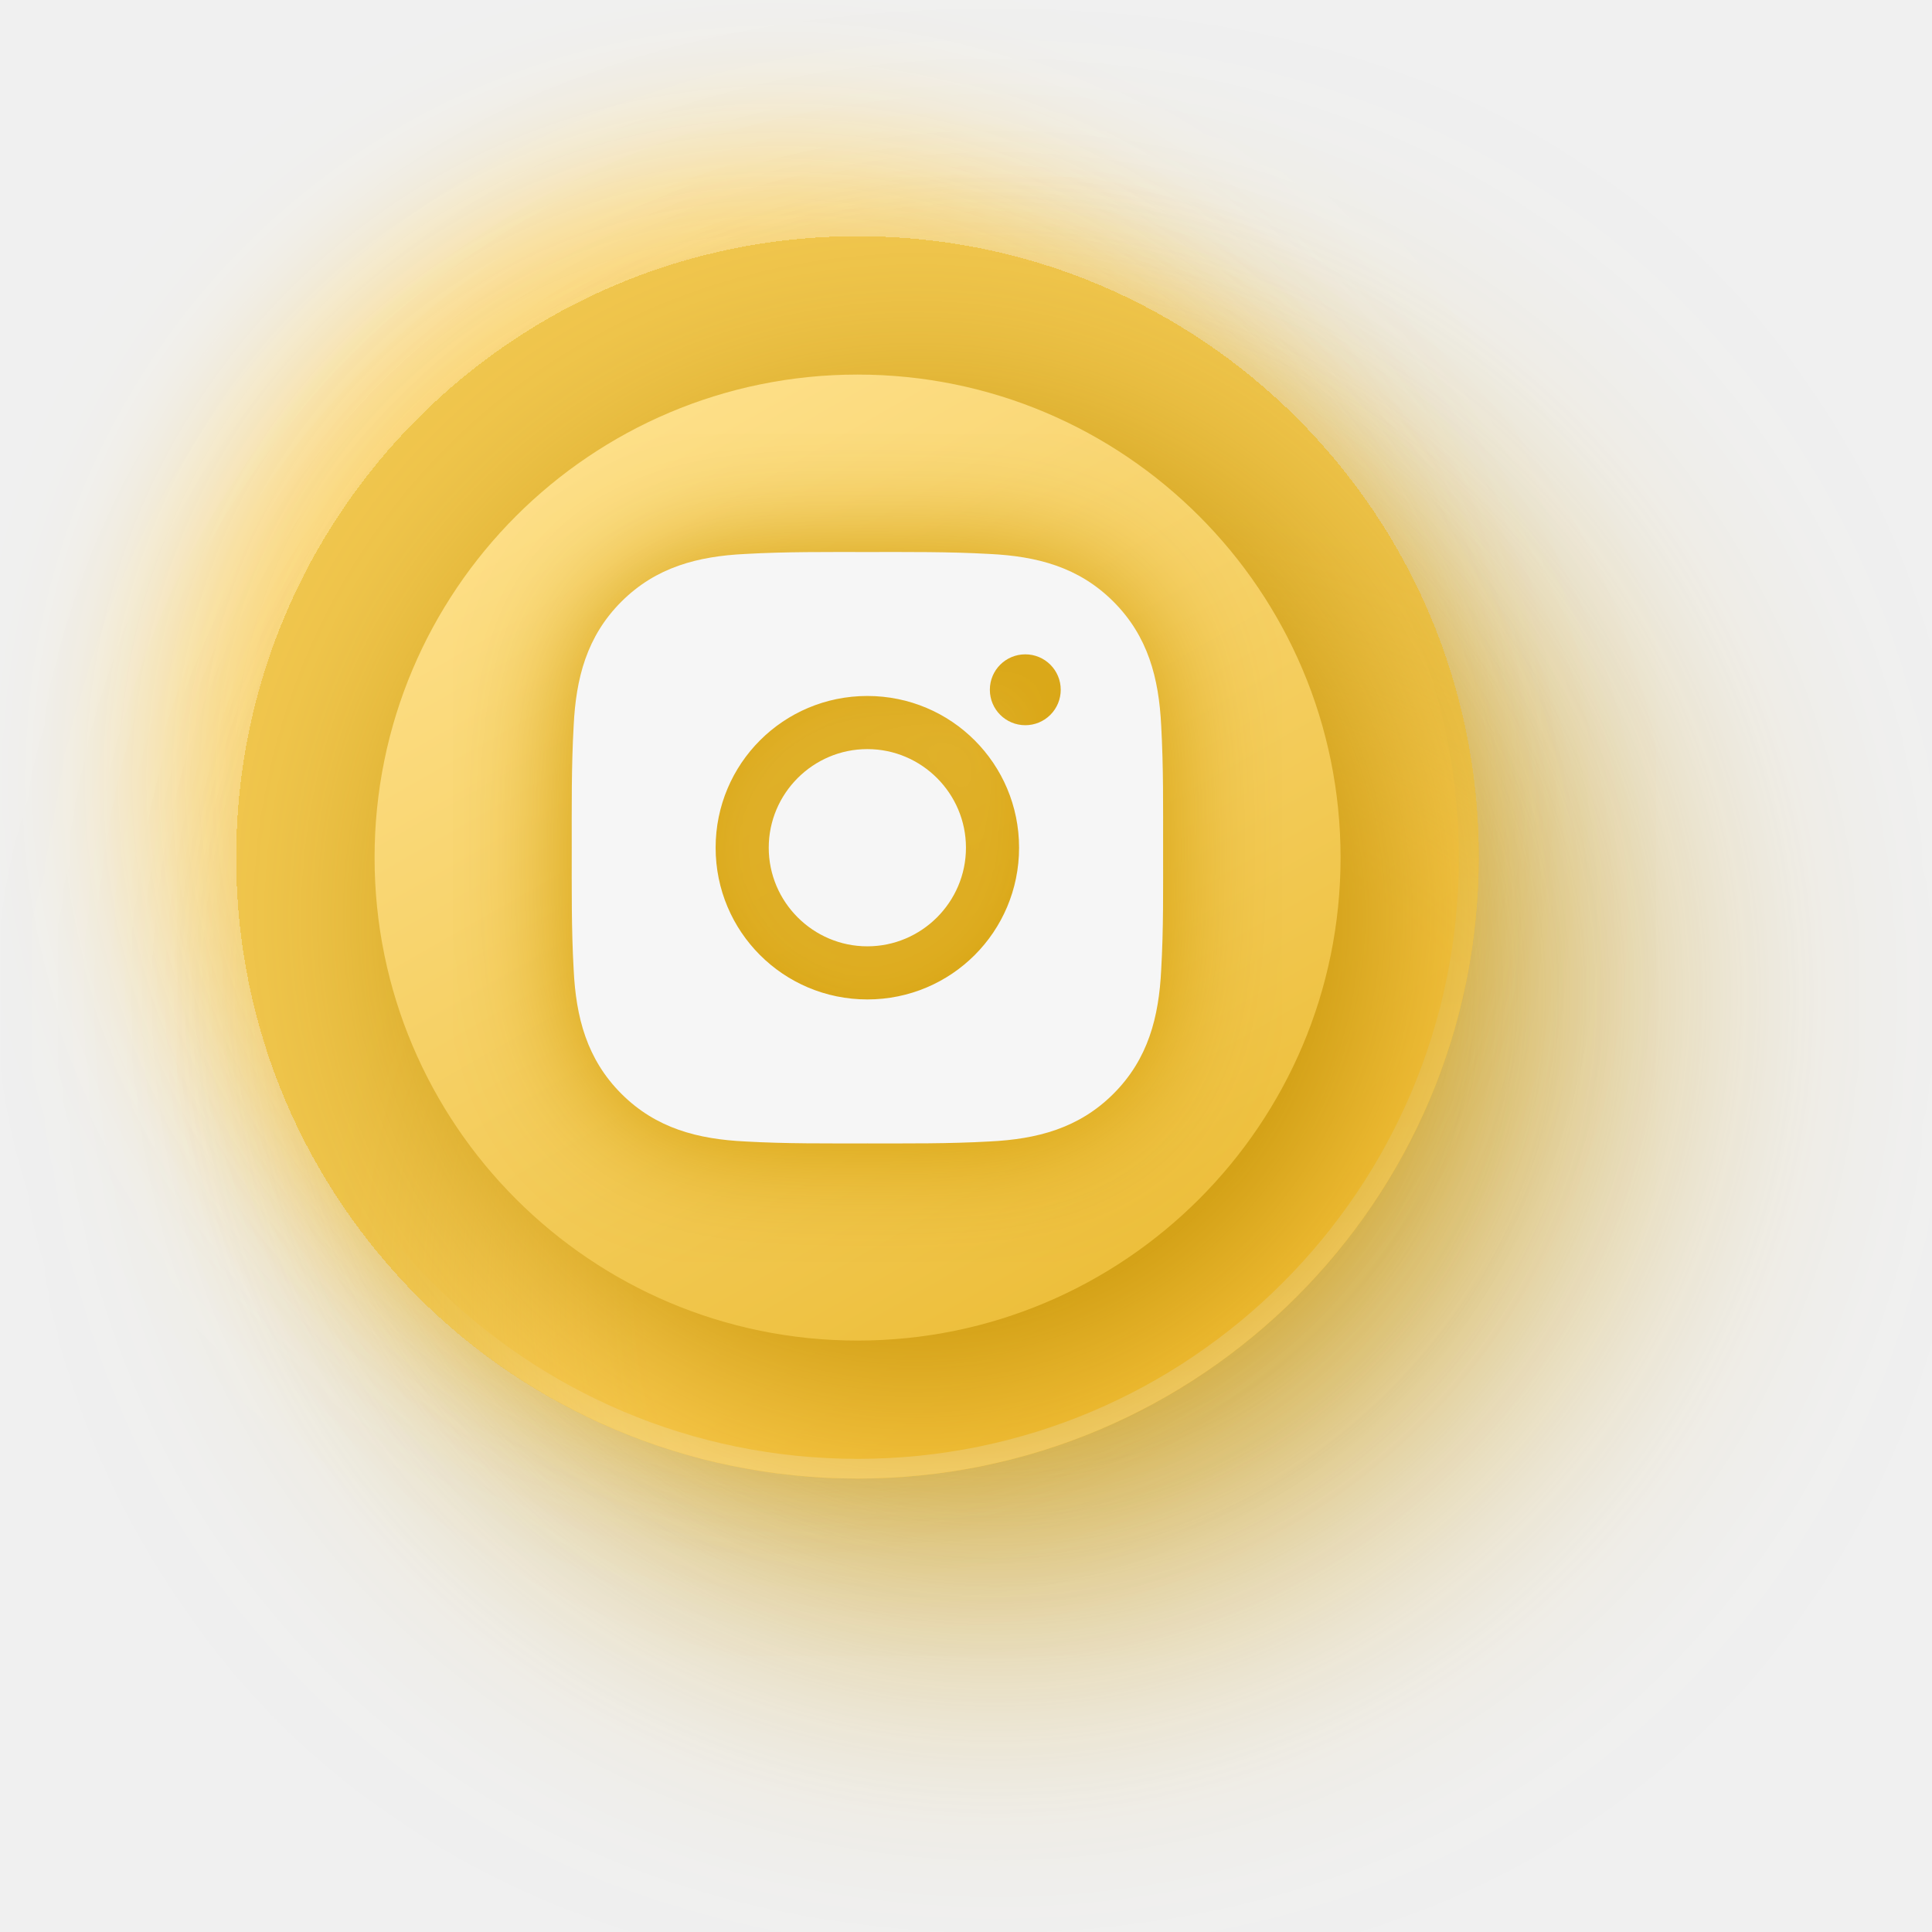
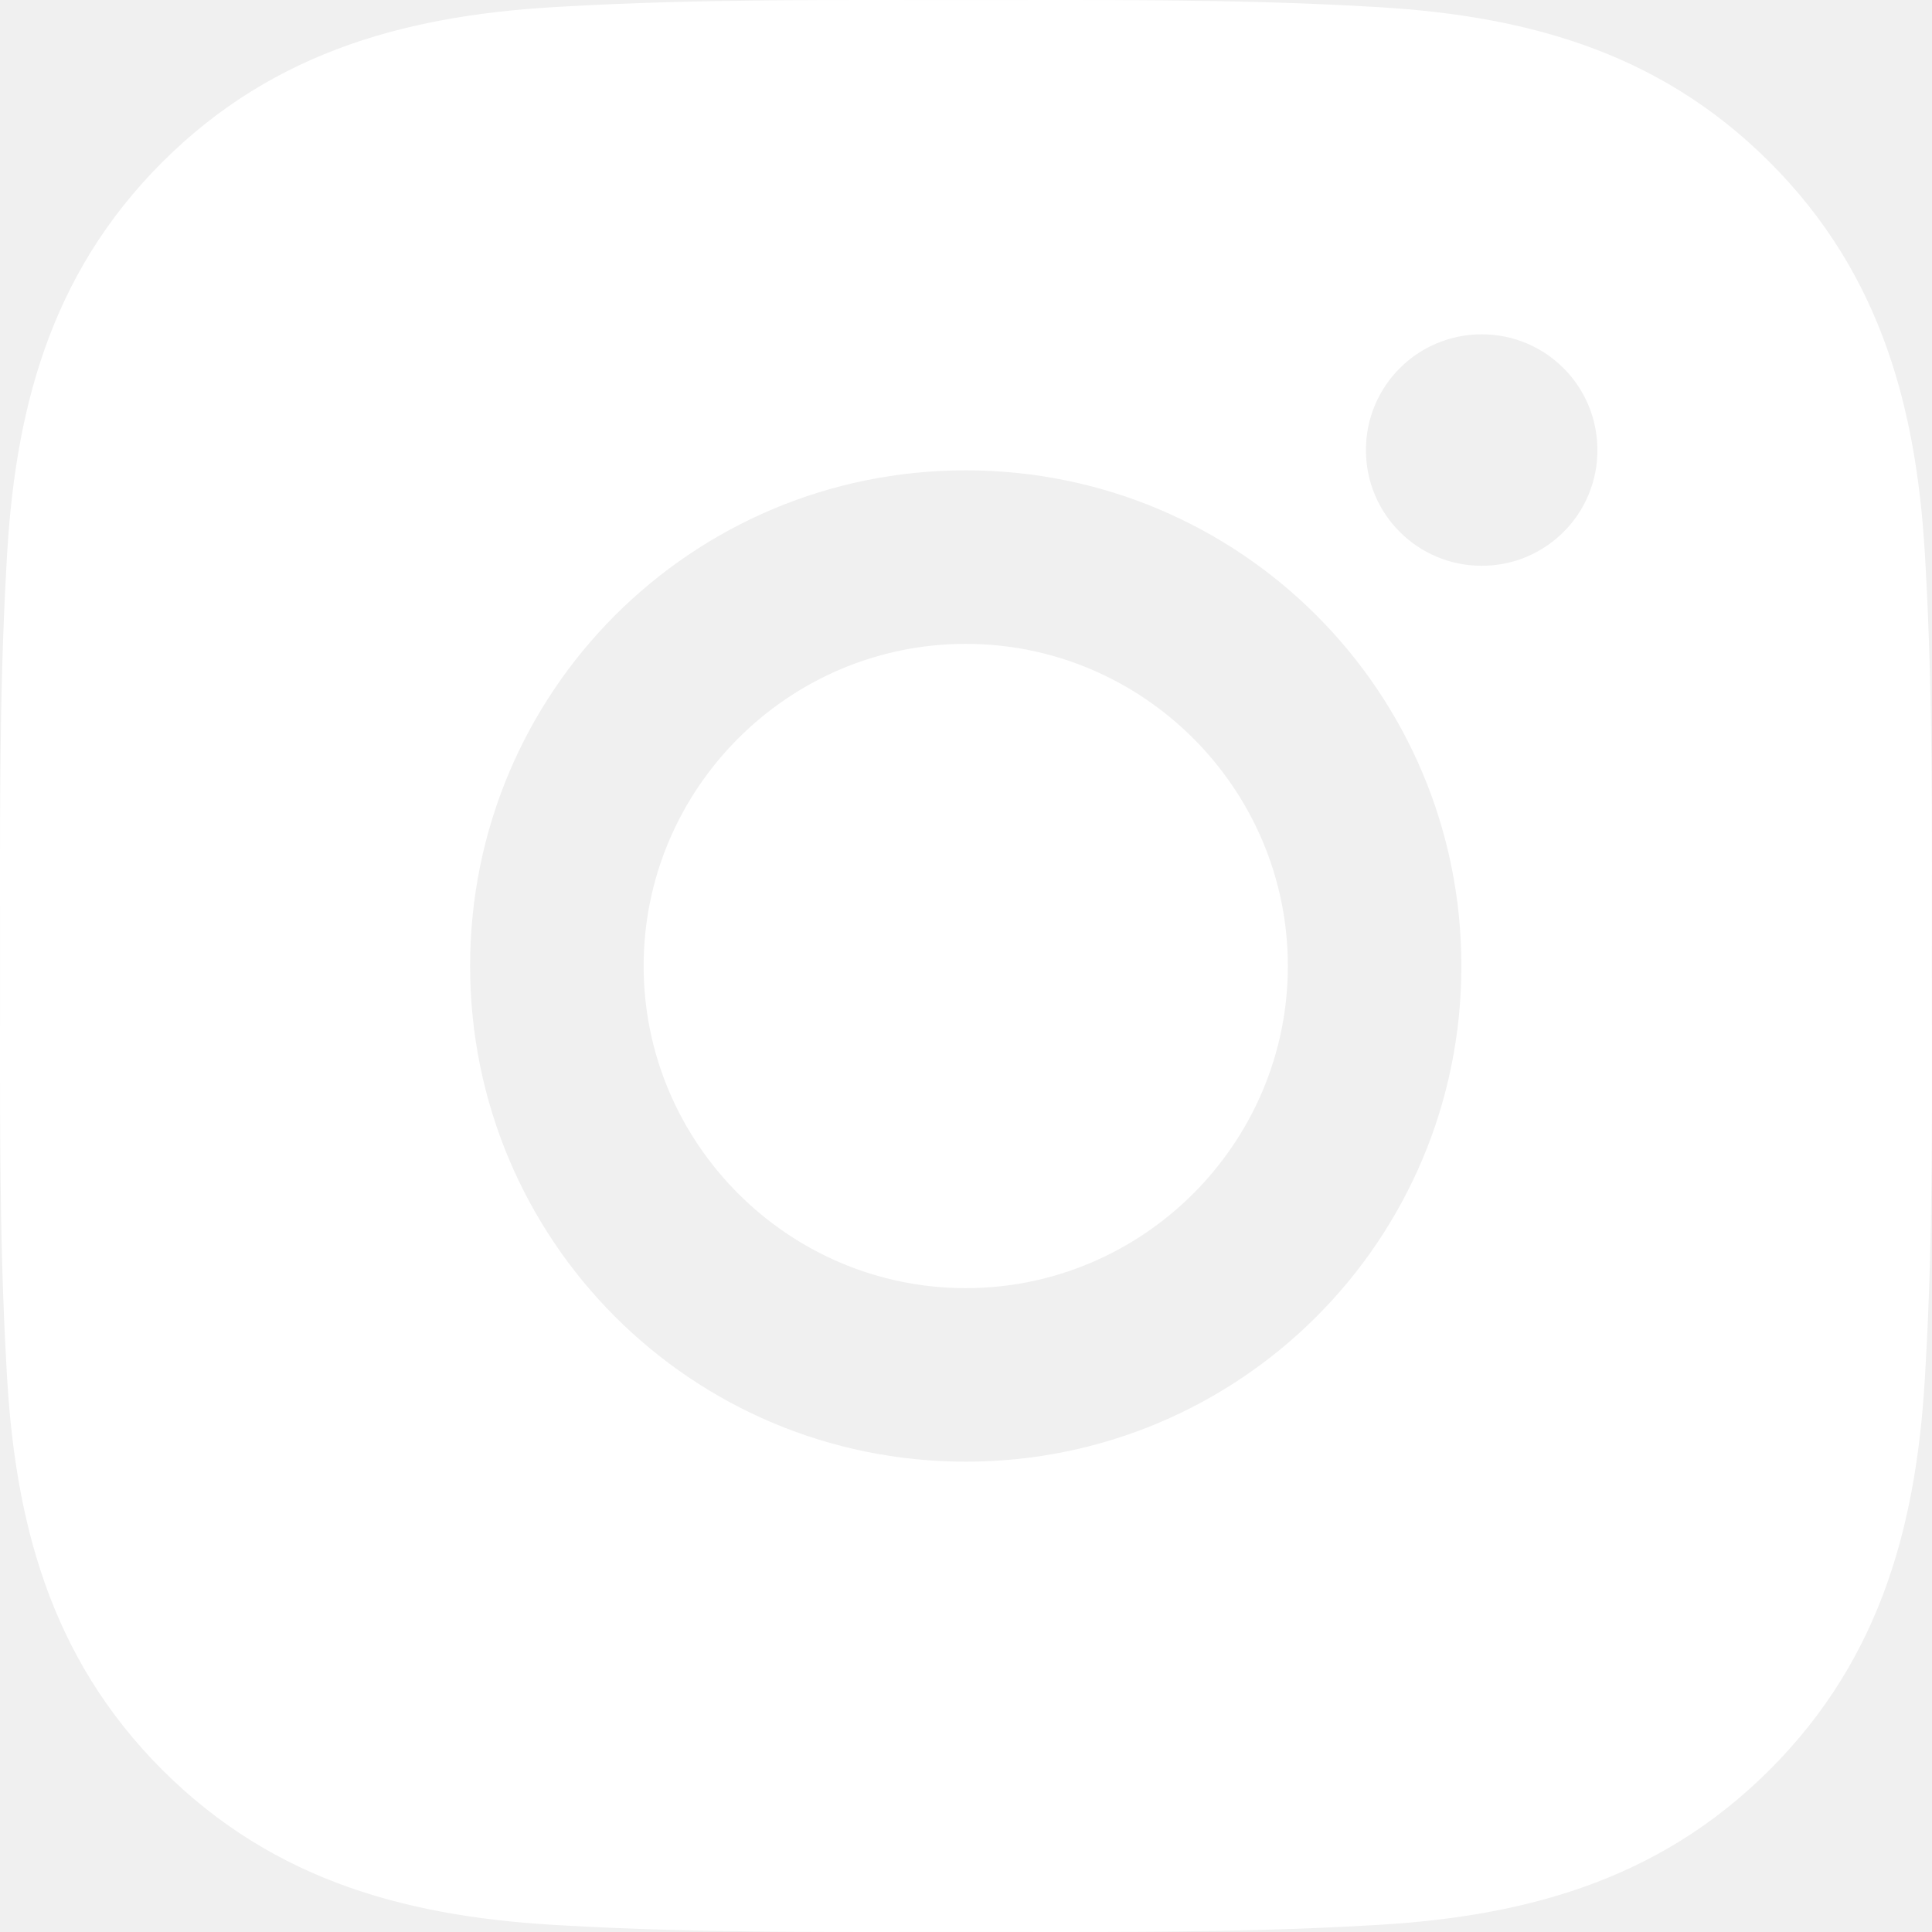
- <svg xmlns="http://www.w3.org/2000/svg" width="98" height="98" viewBox="0 0 98 98" fill="none">
-   <g filter="url(#filter0_ddi)">
-     <circle cx="43.5" cy="43.5" r="31.5" fill="url(#paint0_linear)" />
-     <circle cx="43.5" cy="43.5" r="31" stroke="url(#paint1_linear)" />
-   </g>
-   <g filter="url(#filter1_d)">
-     <circle cx="43.5" cy="43.5" r="24.5" fill="url(#paint2_linear)" />
-   </g>
-   <g filter="url(#filter2_d)">
-     <path d="M43.996 37.998C41.242 37.998 38.994 40.246 38.994 43C38.994 45.754 41.242 48.002 43.996 48.002C46.75 48.002 48.998 45.754 48.998 43C48.998 40.246 46.75 37.998 43.996 37.998ZM58.998 43C58.998 40.929 59.017 38.876 58.901 36.808C58.784 34.407 58.237 32.275 56.48 30.519C54.721 28.759 52.593 28.215 50.191 28.099C48.12 27.982 46.067 28.001 44 28.001C41.928 28.001 39.876 27.982 37.808 28.099C35.407 28.215 33.275 28.763 31.519 30.519C29.759 32.279 29.215 34.407 29.099 36.808C28.982 38.88 29.001 40.932 29.001 43C29.001 45.068 28.982 47.124 29.099 49.192C29.215 51.593 29.763 53.725 31.519 55.481C33.279 57.241 35.407 57.785 37.808 57.901C39.88 58.018 41.932 57.999 44 57.999C46.071 57.999 48.124 58.018 50.191 57.901C52.593 57.785 54.724 57.237 56.48 55.481C58.24 53.721 58.784 51.593 58.901 49.192C59.021 47.124 58.998 45.071 58.998 43ZM43.996 50.696C39.737 50.696 36.3 47.259 36.3 43C36.3 38.741 39.737 35.303 43.996 35.303C48.255 35.303 51.692 38.741 51.692 43C51.692 47.259 48.255 50.696 43.996 50.696ZM52.008 36.786C51.013 36.786 50.21 35.983 50.21 34.988C50.21 33.994 51.013 33.191 52.008 33.191C53.002 33.191 53.805 33.994 53.805 34.988C53.805 35.224 53.759 35.458 53.669 35.676C53.578 35.895 53.446 36.093 53.279 36.26C53.112 36.427 52.914 36.559 52.696 36.65C52.477 36.74 52.244 36.786 52.008 36.786Z" fill="#F6F6F6" />
-   </g>
-   <defs>
-     <filter id="filter0_ddi" x="0" y="0" width="98" height="98" filterUnits="userSpaceOnUse" color-interpolation-filters="sRGB">
-       <feFlood flood-opacity="0" result="BackgroundImageFix" />
-       <feColorMatrix in="SourceAlpha" type="matrix" values="0 0 0 0 0 0 0 0 0 0 0 0 0 0 0 0 0 0 127 0" />
-       <feOffset dx="-4" dy="-4" />
-       <feGaussianBlur stdDeviation="4" />
-       <feColorMatrix type="matrix" values="0 0 0 0 1 0 0 0 0 0.859 0 0 0 0 0.496 0 0 0 1 0" />
-       <feBlend mode="normal" in2="BackgroundImageFix" result="effect1_dropShadow" />
-       <feColorMatrix in="SourceAlpha" type="matrix" values="0 0 0 0 0 0 0 0 0 0 0 0 0 0 0 0 0 0 127 0" />
-       <feOffset dx="7" dy="7" />
-       <feGaussianBlur stdDeviation="8" />
-       <feColorMatrix type="matrix" values="0 0 0 0 0.8 0 0 0 0 0.592 0 0 0 0 0 0 0 0 0.6 0" />
-       <feBlend mode="normal" in2="effect1_dropShadow" result="effect2_dropShadow" />
-       <feBlend mode="normal" in="SourceGraphic" in2="effect2_dropShadow" result="shape" />
-       <feColorMatrix in="SourceAlpha" type="matrix" values="0 0 0 0 0 0 0 0 0 0 0 0 0 0 0 0 0 0 127 0" result="hardAlpha" />
-       <feOffset dx="13" dy="22" />
-       <feGaussianBlur stdDeviation="4" />
-       <feComposite in2="hardAlpha" operator="arithmetic" k2="-1" k3="1" />
-       <feColorMatrix type="matrix" values="0 0 0 0 0.946 0 0 0 0 0.78 0 0 0 0 0.311 0 0 0 1 0" />
-       <feBlend mode="normal" in2="shape" result="effect3_innerShadow" />
-     </filter>
-     <filter id="filter1_d" x="9" y="9" width="75" height="75" filterUnits="userSpaceOnUse" color-interpolation-filters="sRGB">
-       <feFlood flood-opacity="0" result="BackgroundImageFix" />
-       <feColorMatrix in="SourceAlpha" type="matrix" values="0 0 0 0 0 0 0 0 0 0 0 0 0 0 0 0 0 0 127 0" />
-       <feOffset dx="3" dy="3" />
-       <feGaussianBlur stdDeviation="6.5" />
-       <feColorMatrix type="matrix" values="0 0 0 0 0.758 0 0 0 0 0.56 0 0 0 0 0 0 0 0 1 0" />
-       <feBlend mode="normal" in2="BackgroundImageFix" result="effect1_dropShadow" />
-       <feBlend mode="normal" in="SourceGraphic" in2="effect1_dropShadow" result="shape" />
-     </filter>
-     <filter id="filter2_d" x="23" y="22" width="42" height="42" filterUnits="userSpaceOnUse" color-interpolation-filters="sRGB">
-       <feFlood flood-opacity="0" result="BackgroundImageFix" />
-       <feColorMatrix in="SourceAlpha" type="matrix" values="0 0 0 0 0 0 0 0 0 0 0 0 0 0 0 0 0 0 127 0" />
-       <feOffset />
-       <feGaussianBlur stdDeviation="3" />
-       <feColorMatrix type="matrix" values="0 0 0 0 0.821 0 0 0 0 0.607 0 0 0 0 0 0 0 0 1 0" />
-       <feBlend mode="normal" in2="BackgroundImageFix" result="effect1_dropShadow" />
-       <feBlend mode="normal" in="SourceGraphic" in2="effect1_dropShadow" result="shape" />
-     </filter>
-     <linearGradient id="paint0_linear" x1="23.32" y1="17.331" x2="62.967" y2="72.103" gradientUnits="userSpaceOnUse">
-       <stop stop-color="#FFE193" />
-       <stop offset="1" stop-color="#FFC93F" />
-     </linearGradient>
-     <linearGradient id="paint1_linear" x1="43.5" y1="12" x2="43.5" y2="75" gradientUnits="userSpaceOnUse">
-       <stop stop-color="#EEBF3A" />
-       <stop offset="1" stop-color="#FFDD85" />
-     </linearGradient>
-     <linearGradient id="paint2_linear" x1="28.1" y1="19" x2="56.1" y2="68" gradientUnits="userSpaceOnUse">
-       <stop stop-color="#FFE28F" />
-       <stop offset="1" stop-color="#ECBD37" />
-     </linearGradient>
-   </defs>
+ <svg xmlns="http://www.w3.org/2000/svg" width="27" height="27" viewBox="0 0 27 27" fill="none">
+   <path d="M13.496 8.998C11.018 8.998 8.995 11.021 8.995 13.5C8.995 15.979 11.018 18.002 13.496 18.002C15.975 18.002 17.998 15.979 17.998 13.5C17.998 11.021 15.975 8.998 13.496 8.998ZM26.998 13.5C26.998 11.636 27.015 9.788 26.911 7.927C26.806 5.766 26.313 3.848 24.732 2.267C23.148 0.683 21.234 0.194 19.072 0.089C17.208 -0.016 15.361 0.001 13.5 0.001C11.636 0.001 9.788 -0.016 7.927 0.089C5.766 0.194 3.848 0.687 2.267 2.267C0.683 3.851 0.194 5.766 0.089 7.927C-0.016 9.792 0.001 11.639 0.001 13.5C0.001 15.361 -0.016 17.212 0.089 19.073C0.194 21.234 0.687 23.152 2.267 24.733C3.851 26.317 5.766 26.806 7.927 26.911C9.792 27.016 11.639 26.999 13.5 26.999C15.364 26.999 17.211 27.016 19.072 26.911C21.234 26.806 23.152 26.313 24.732 24.733C26.316 23.149 26.806 21.234 26.911 19.073C27.019 17.212 26.998 15.364 26.998 13.5ZM13.496 20.427C9.663 20.427 6.57 17.333 6.57 13.5C6.57 9.667 9.663 6.573 13.496 6.573C17.329 6.573 20.423 9.667 20.423 13.5C20.423 17.333 17.329 20.427 13.496 20.427ZM20.707 7.907C19.812 7.907 19.089 7.184 19.089 6.29C19.089 5.395 19.812 4.672 20.707 4.672C21.602 4.672 22.324 5.395 22.324 6.29C22.325 6.502 22.283 6.713 22.202 6.909C22.121 7.105 22.002 7.284 21.851 7.434C21.701 7.584 21.523 7.703 21.326 7.785C21.13 7.866 20.919 7.907 20.707 7.907Z" fill="white" />
</svg>
